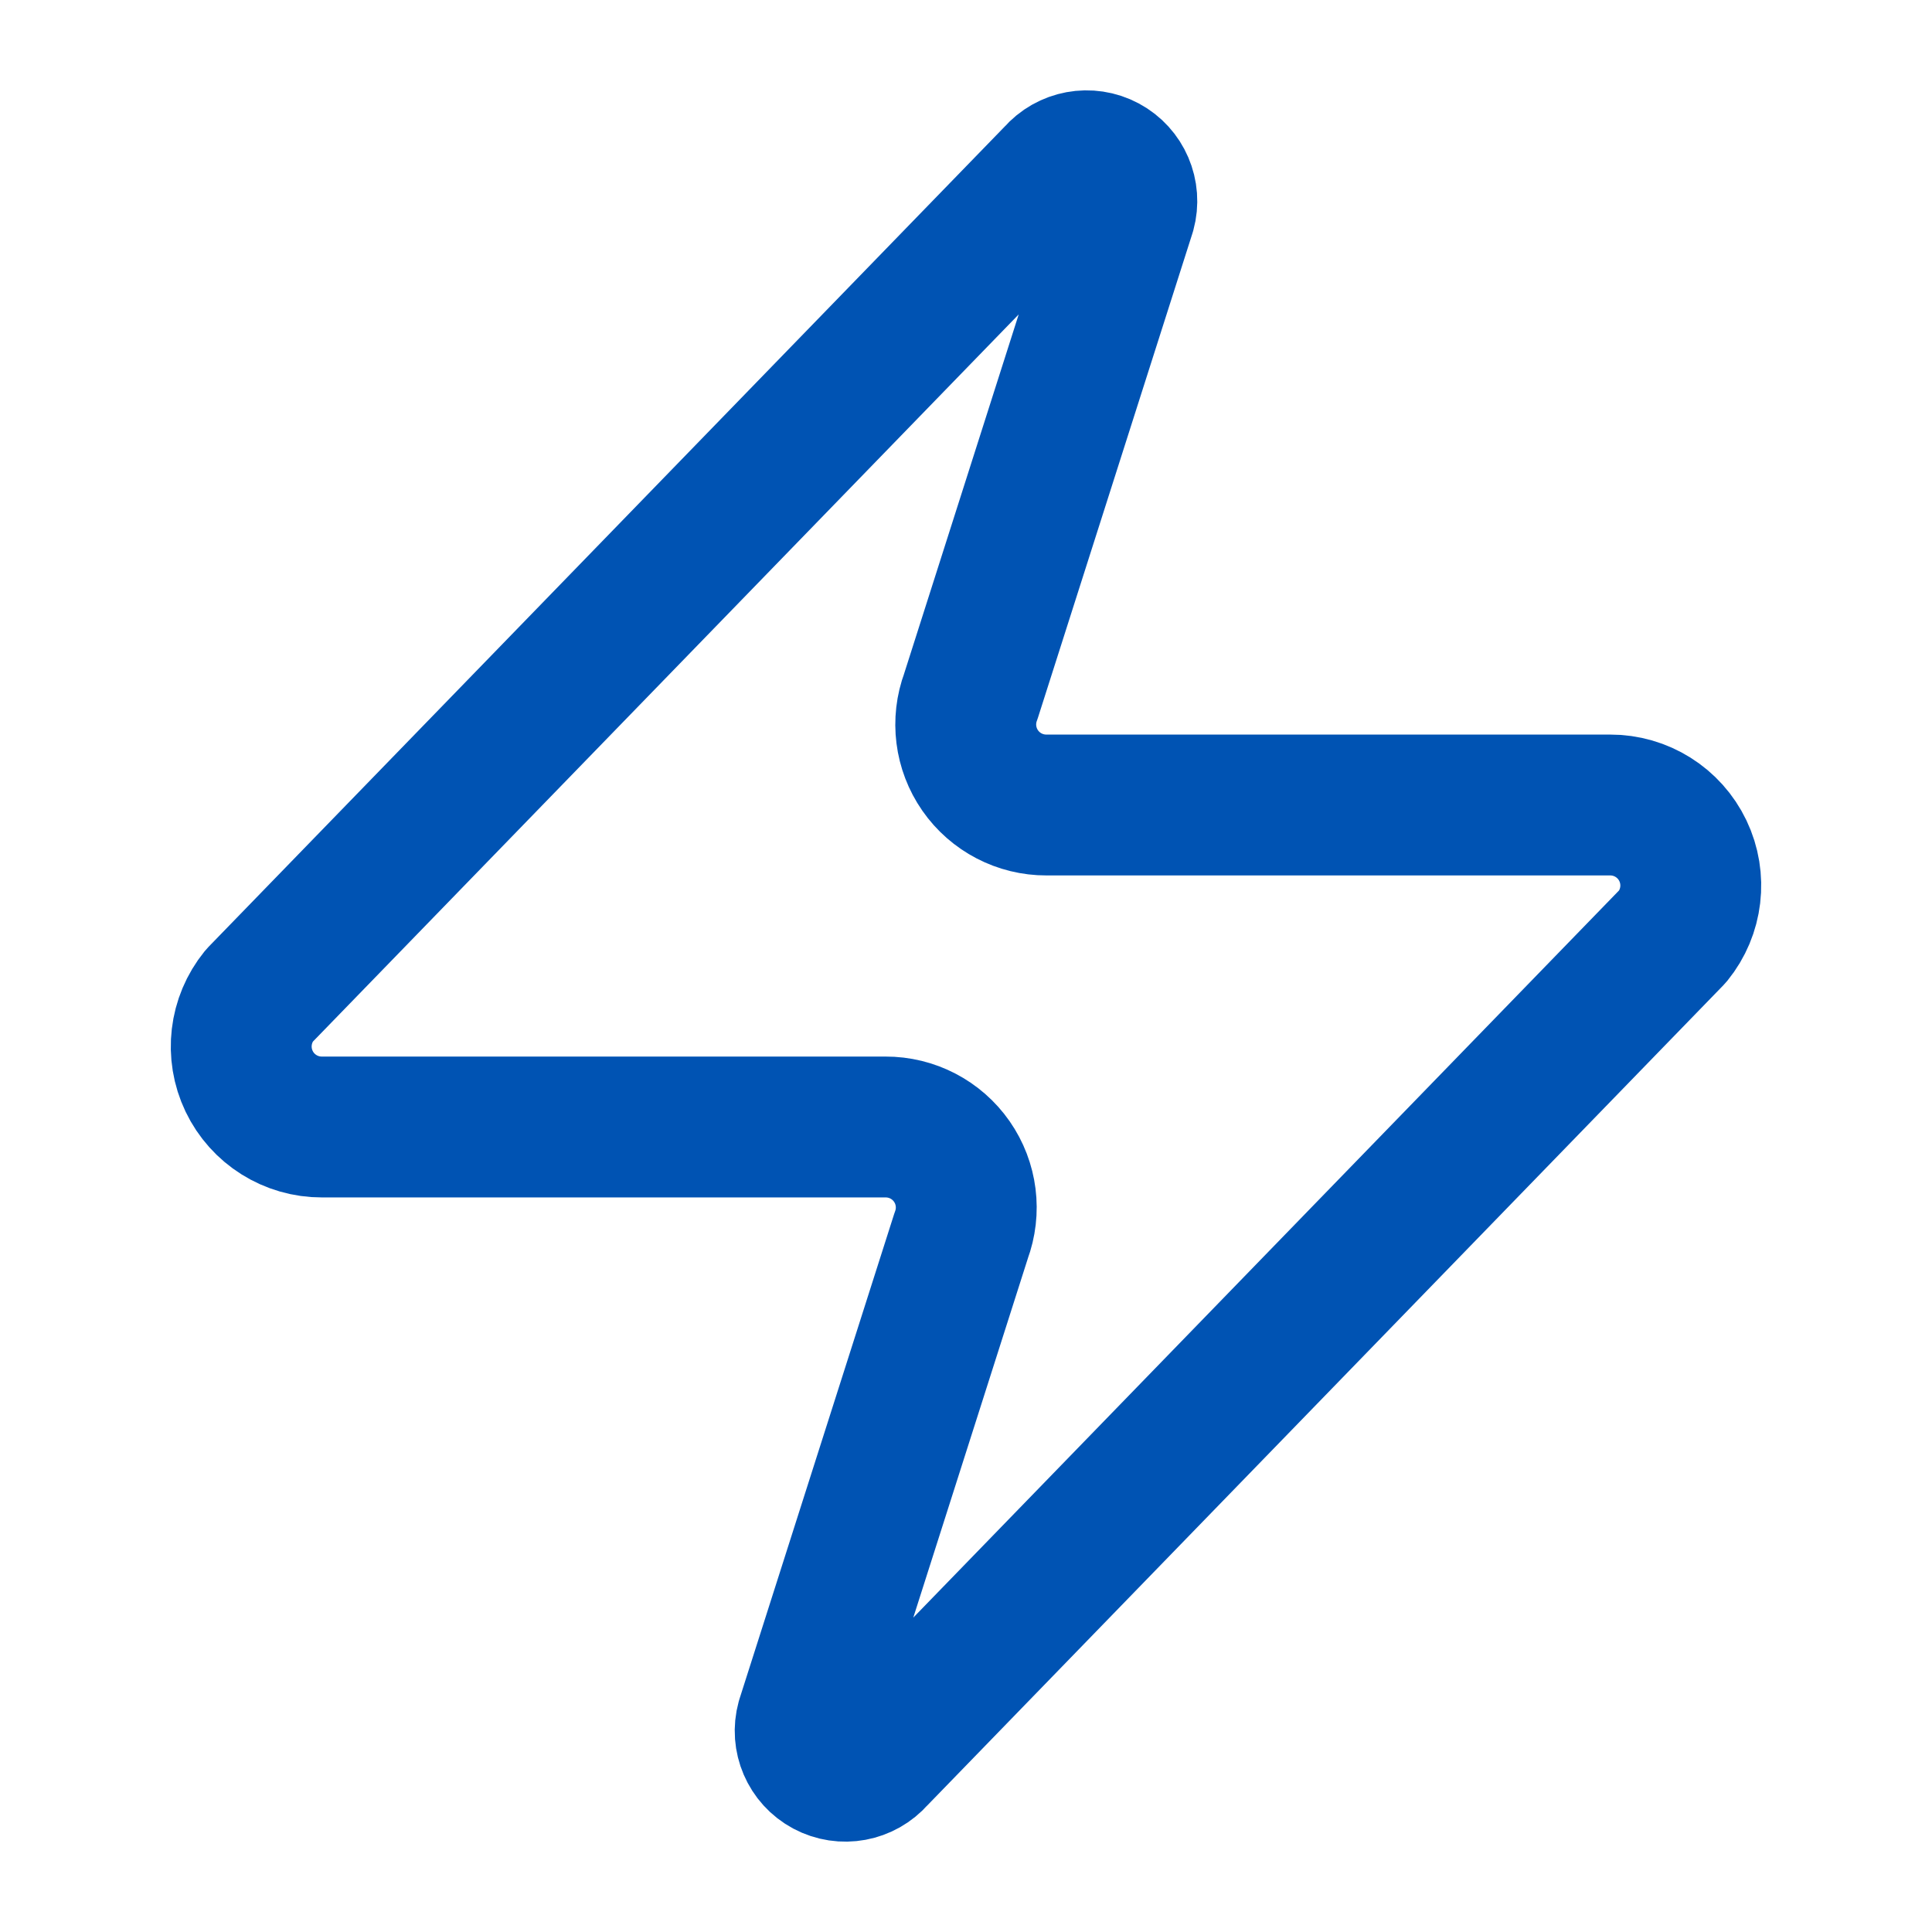
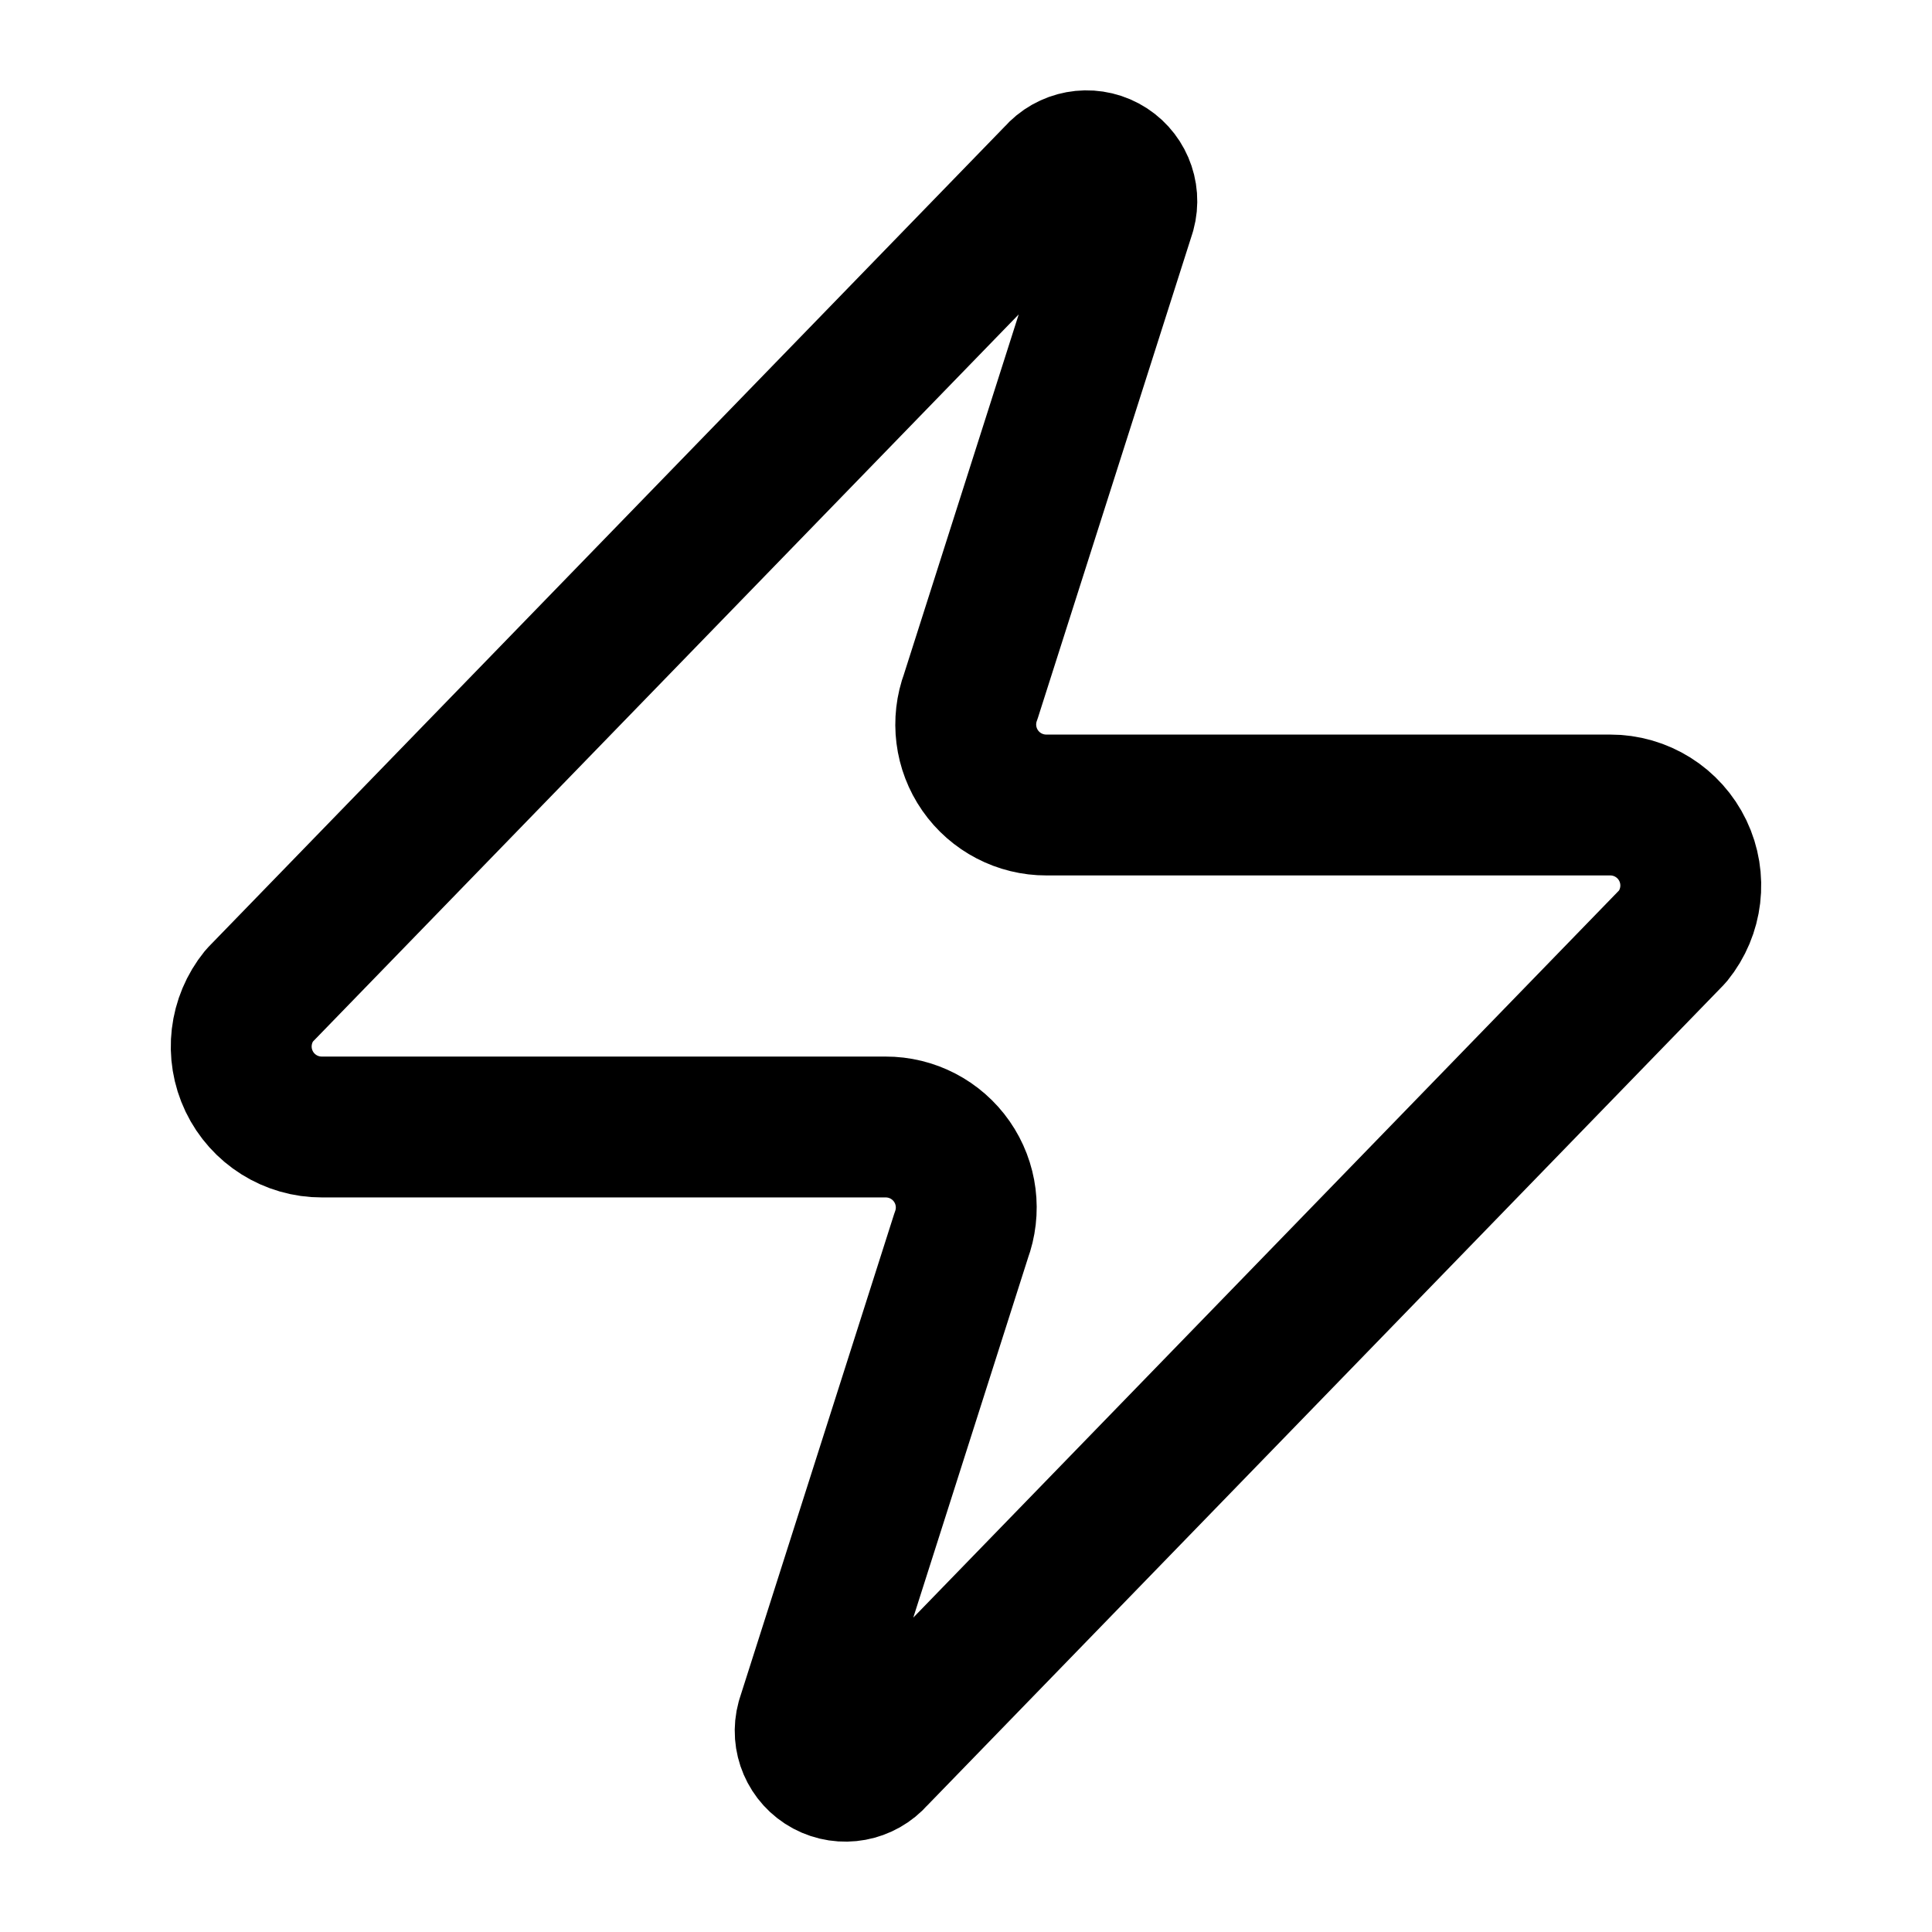
- <svg xmlns="http://www.w3.org/2000/svg" width="24" height="24" viewBox="0 0 24 24" fill="none" stroke="#0053b3" stroke-width="1.75" stroke-linecap="round" stroke-linejoin="round" class="lucide lucide-zap feature-card__icon">
+ <svg xmlns="http://www.w3.org/2000/svg" width="24" height="24" viewBox="0 0 24 24" fill="none" stroke="currentColor" stroke-width="1.75" stroke-linecap="round" stroke-linejoin="round" class="lucide lucide-zap feature-card__icon">
  <path d="M4 14a1 1 0 0 1-.78-1.63l9.9-10.2a.5.5 0 0 1 .86.46l-1.92 6.02A1 1 0 0 0 13 10h7a1 1 0 0 1 .78 1.63l-9.9 10.2a.5.5 0 0 1-.86-.46l1.92-6.02A1 1 0 0 0 11 14z" />
</svg>
